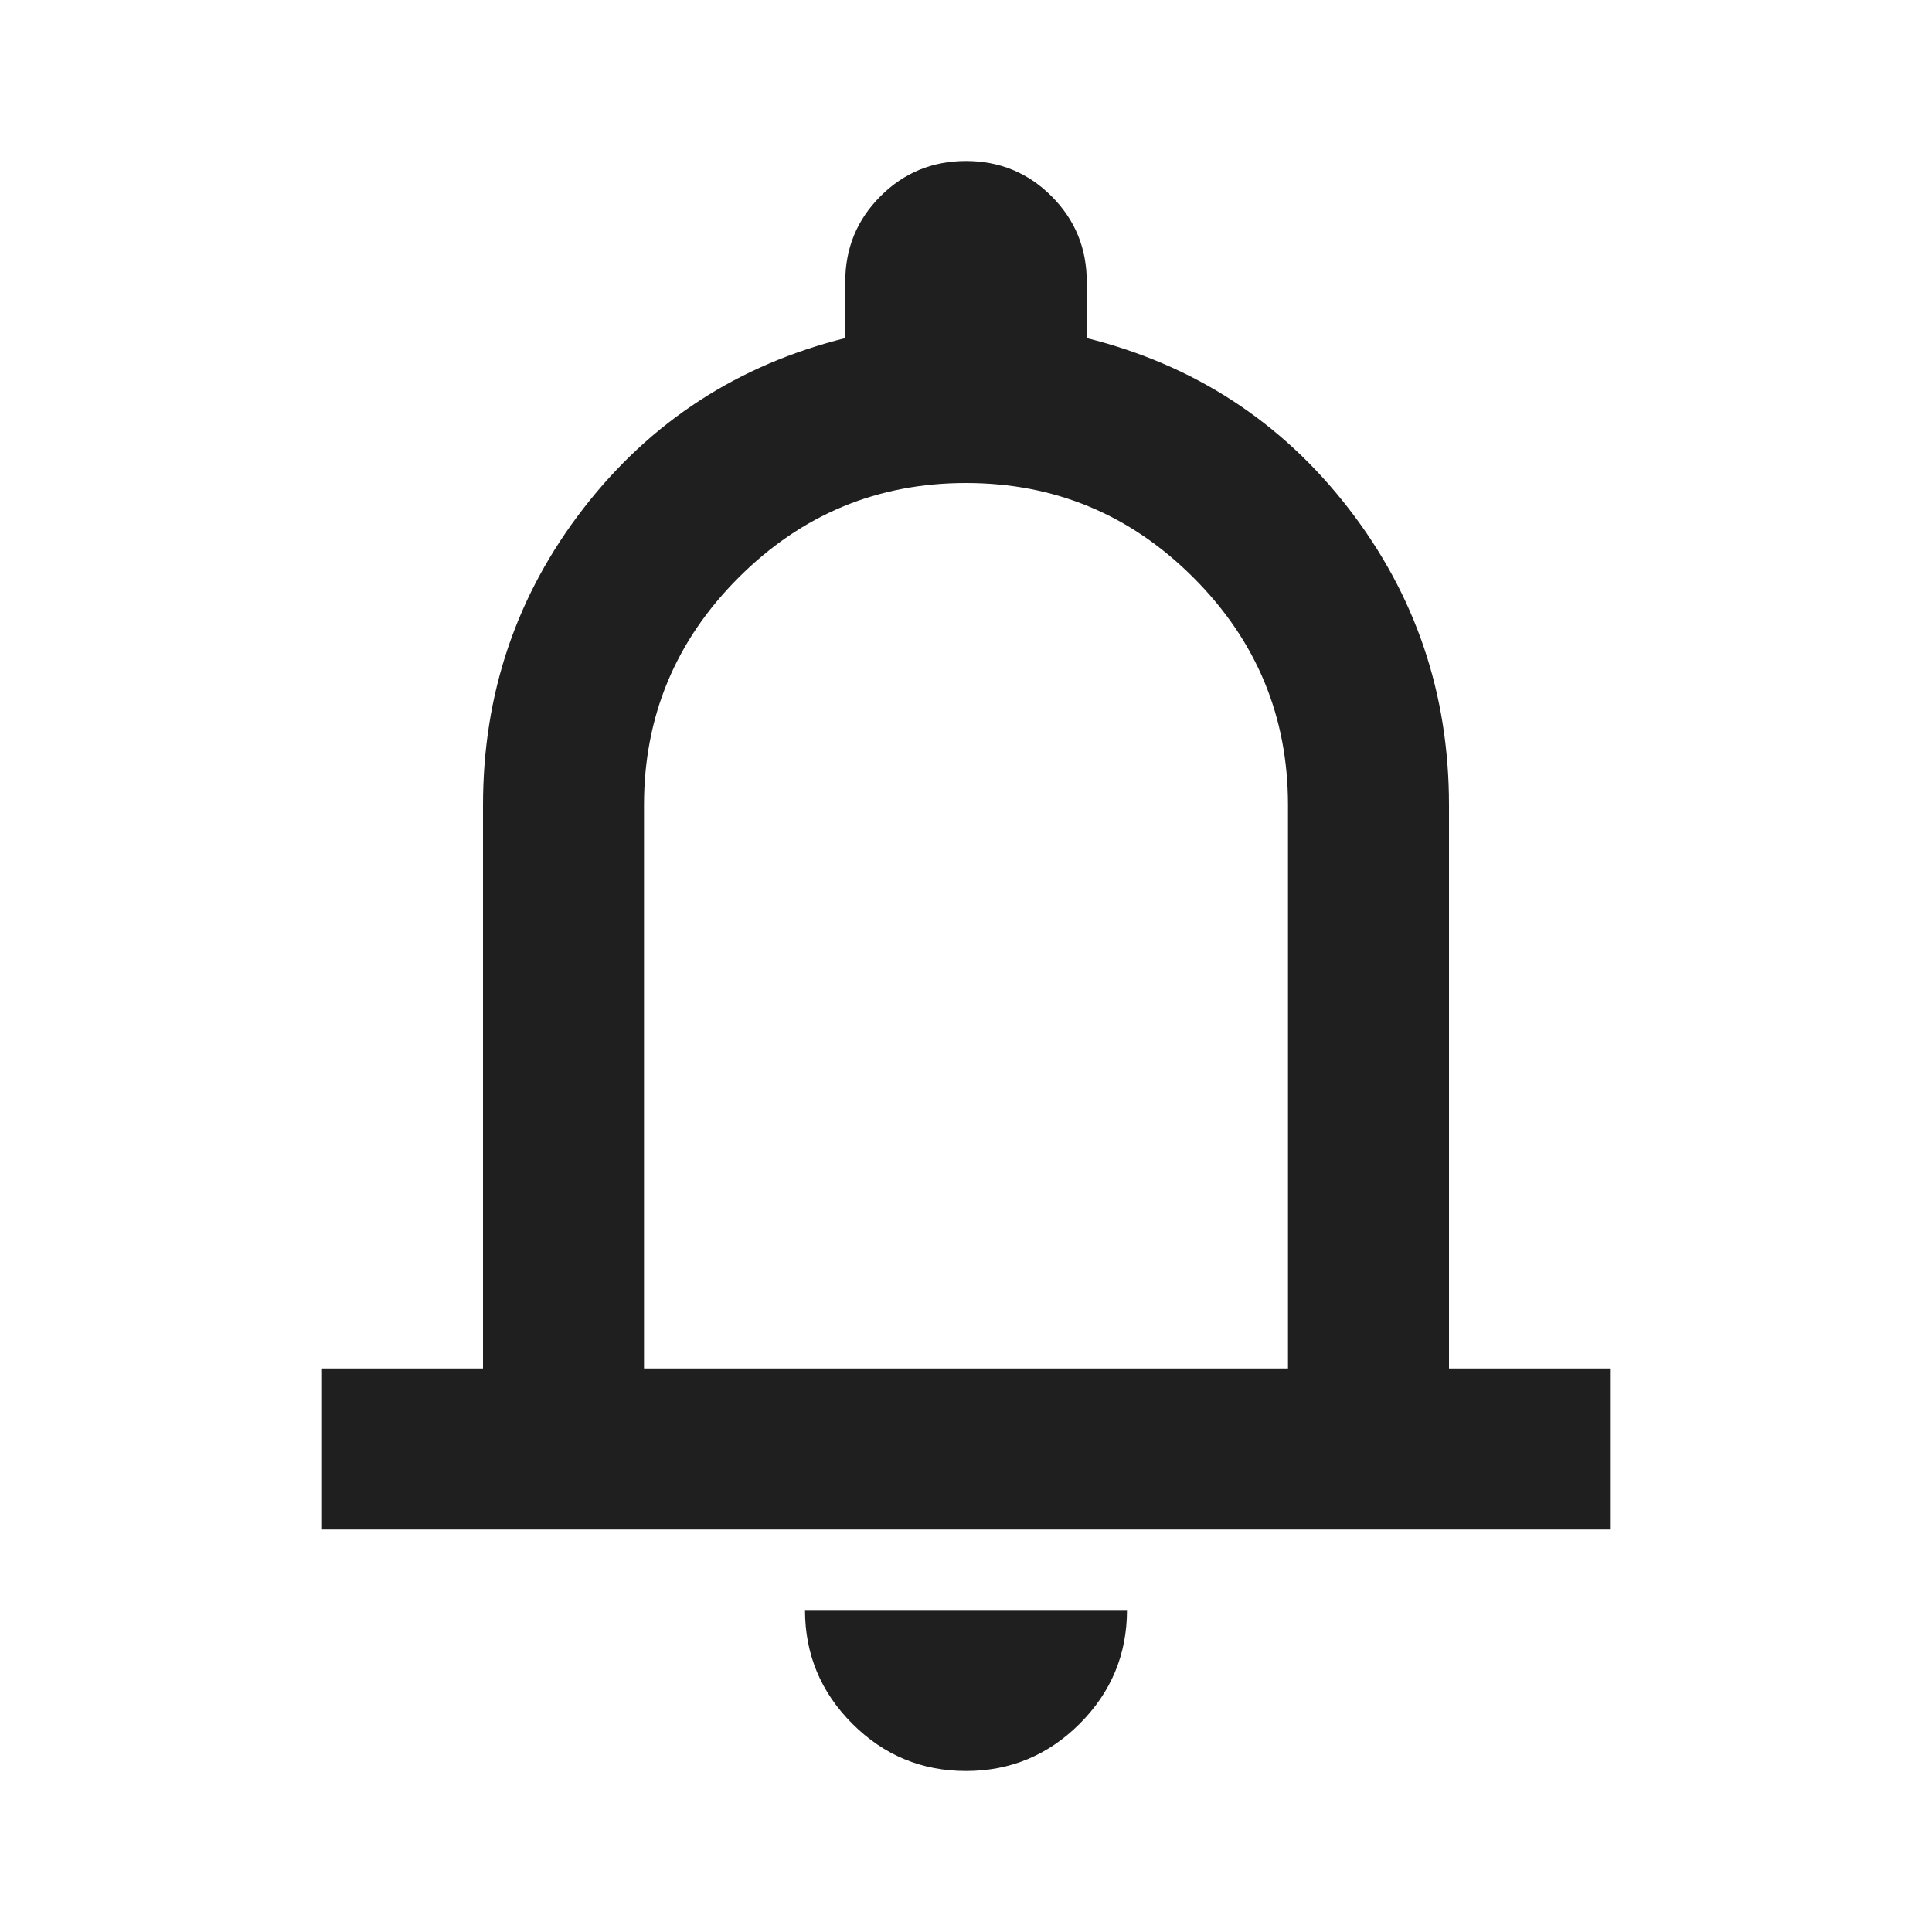
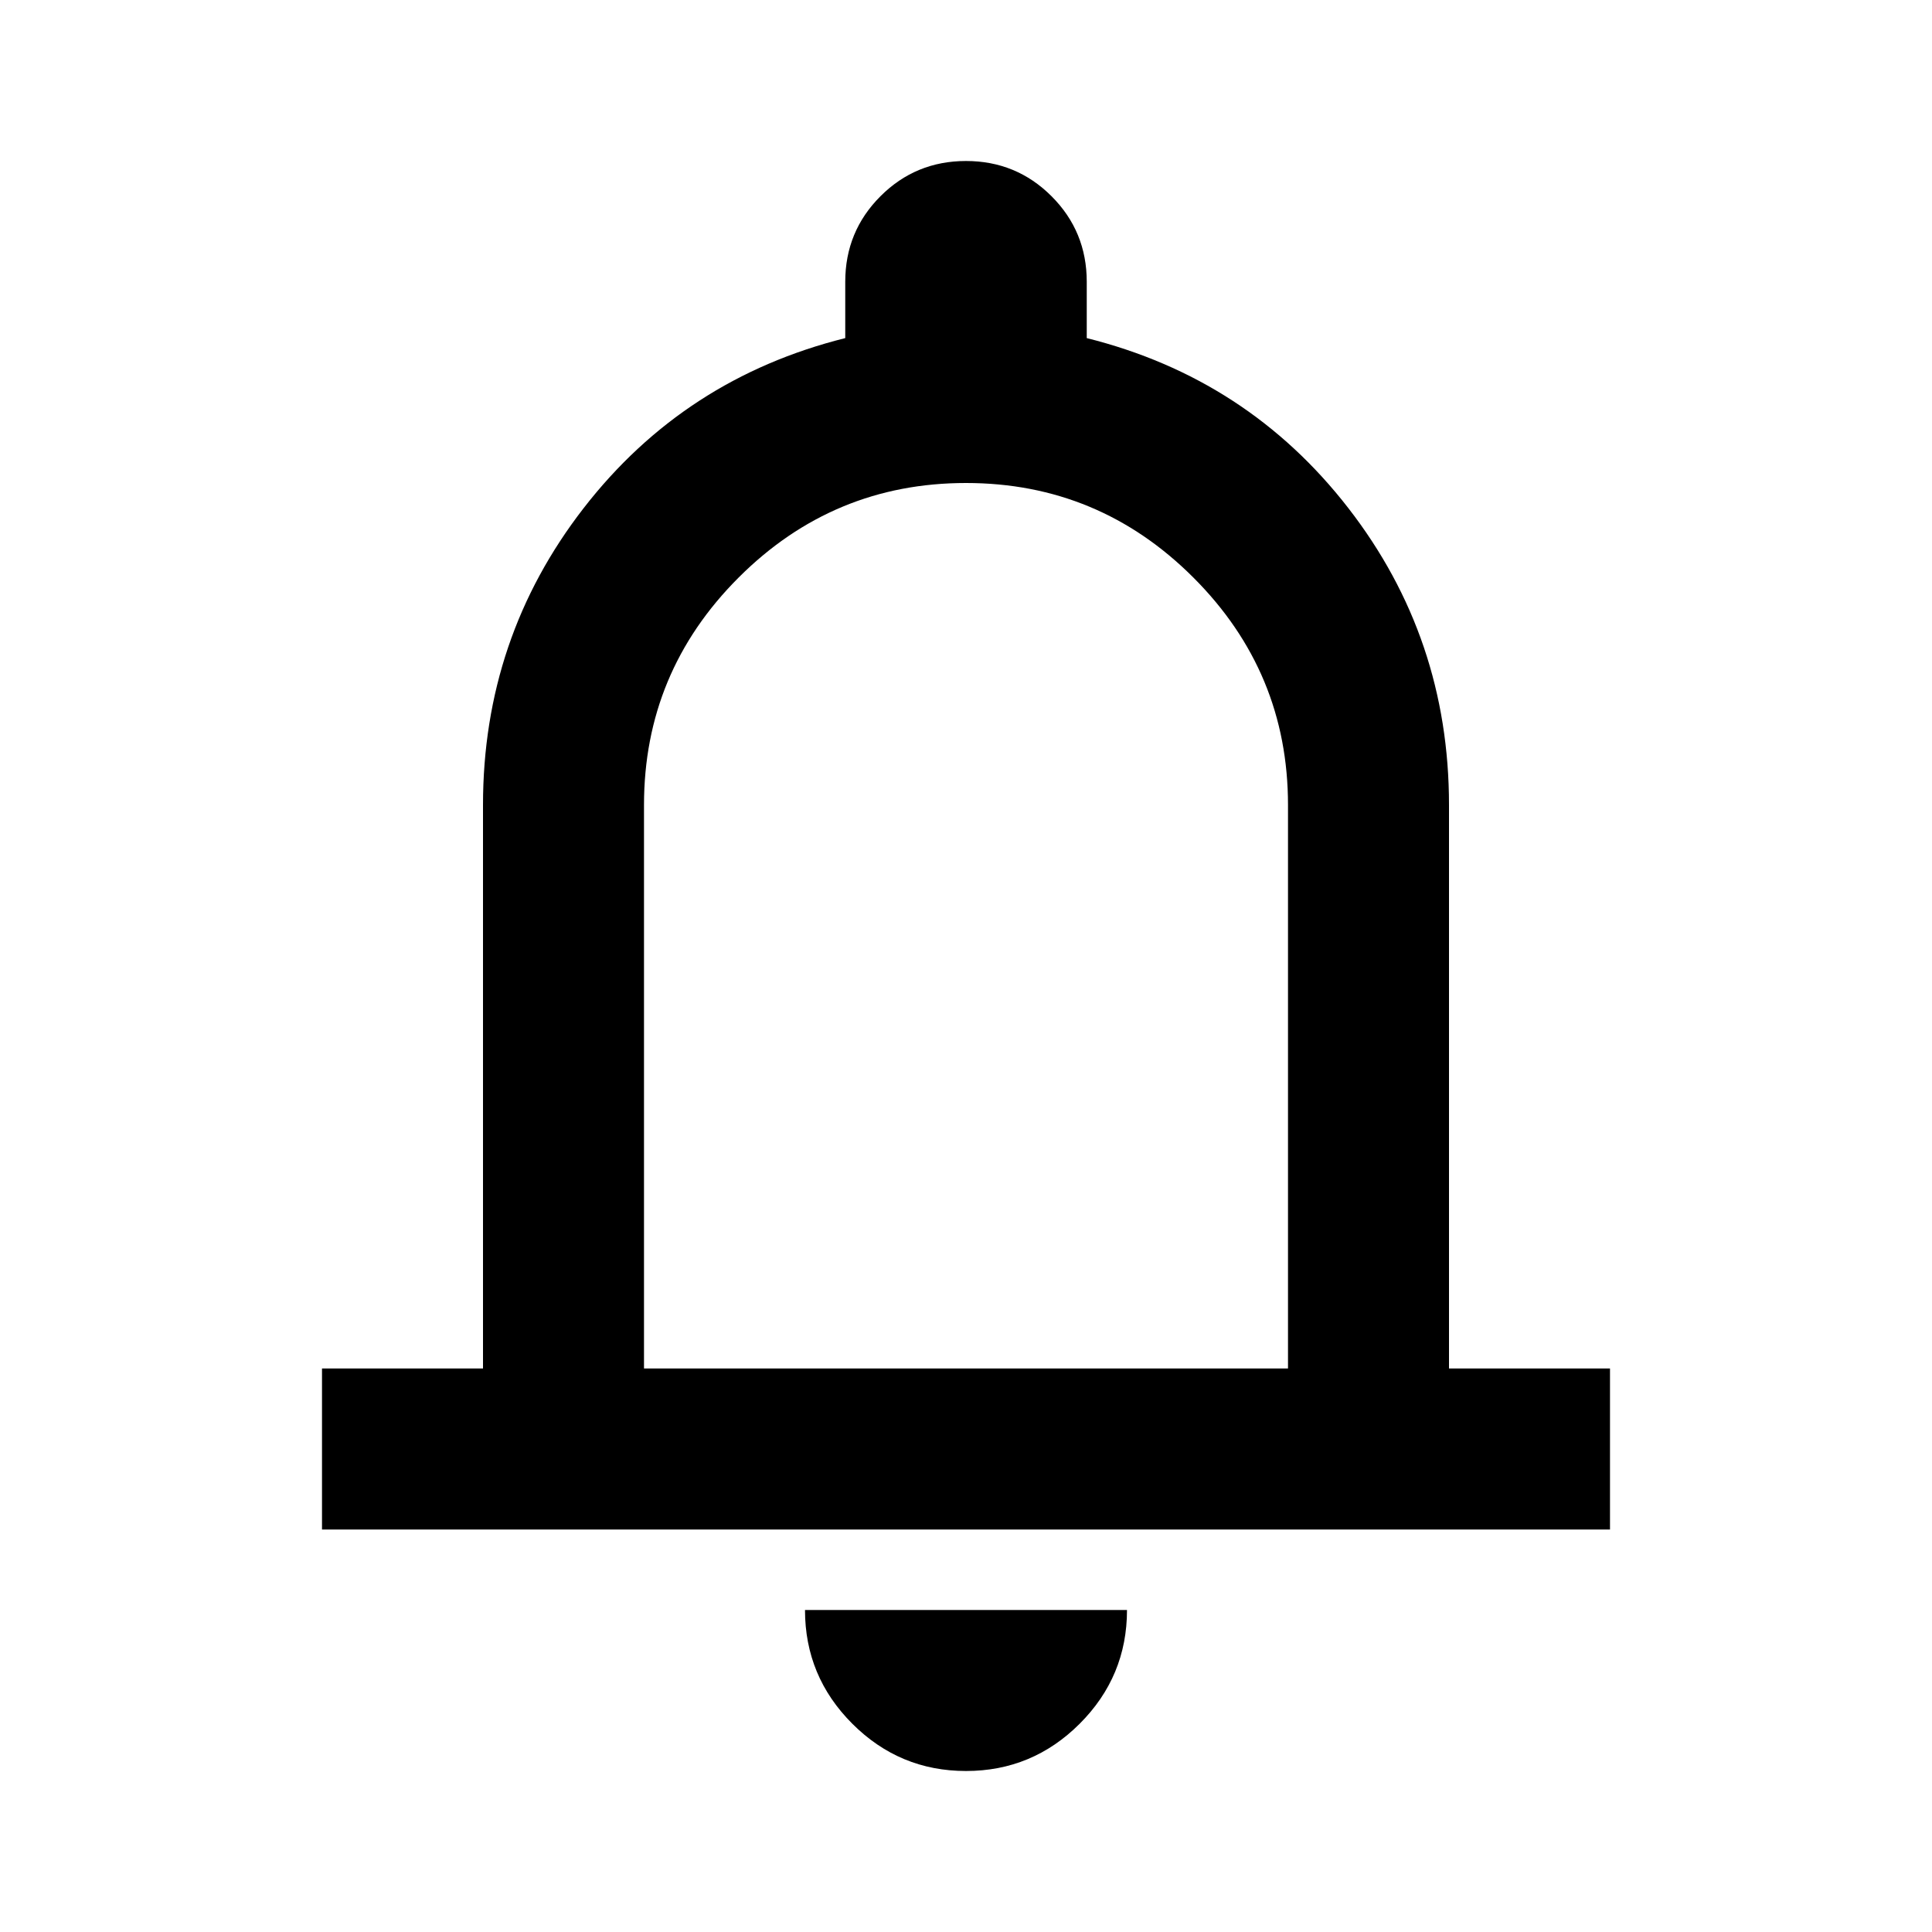
- <svg xmlns="http://www.w3.org/2000/svg" height="24px" viewBox="0 -960 960 960" width="24px" fill="#1f1f1f">
+ <svg xmlns="http://www.w3.org/2000/svg" height="24px" viewBox="0 -960 960 960" width="24px" fill="#000000">
  <path d="M160-200v-80h80v-280q0-83 50-147.5T420-792v-28q0-25 17.5-42.5T480-880q25 0 42.5 17.5T540-820v28q80 20 130 84.5T720-560v280h80v80H160Zm320-300Zm0 420q-33 0-56.5-23.5T400-160h160q0 33-23.5 56.5T480-80ZM320-280h320v-280q0-66-47-113t-113-47q-66 0-113 47t-47 113v280Z" />
</svg>
